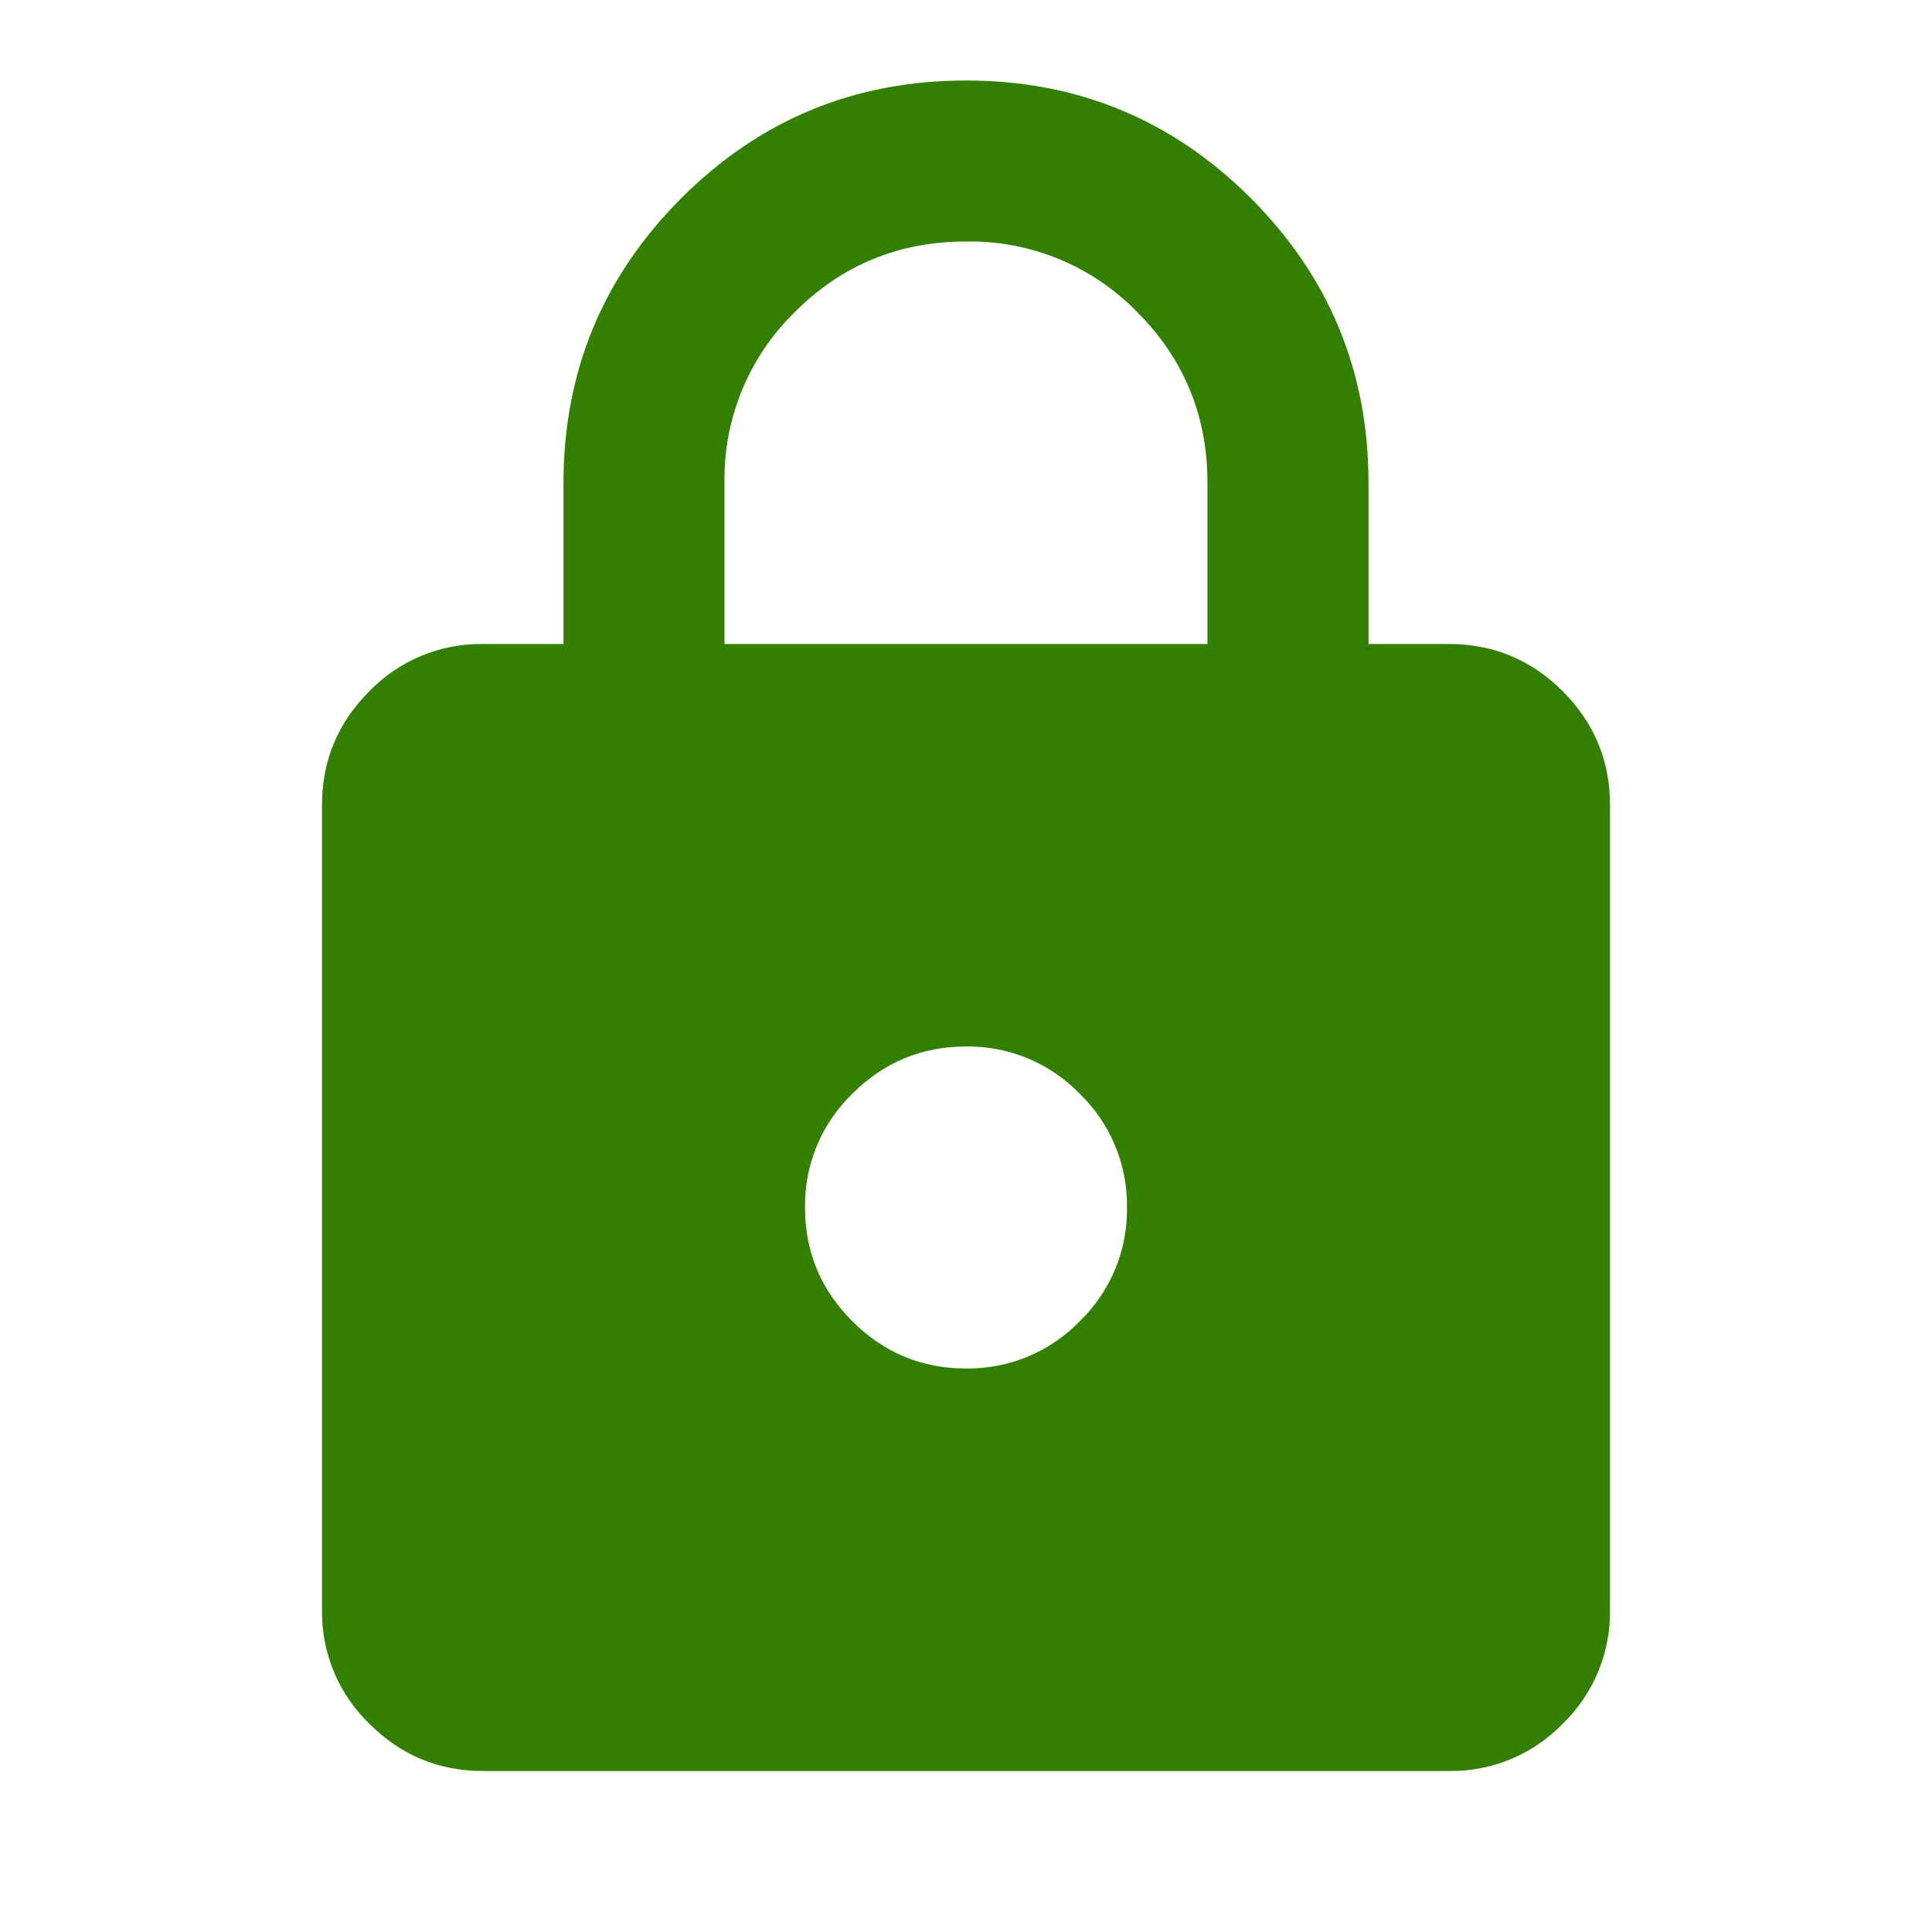
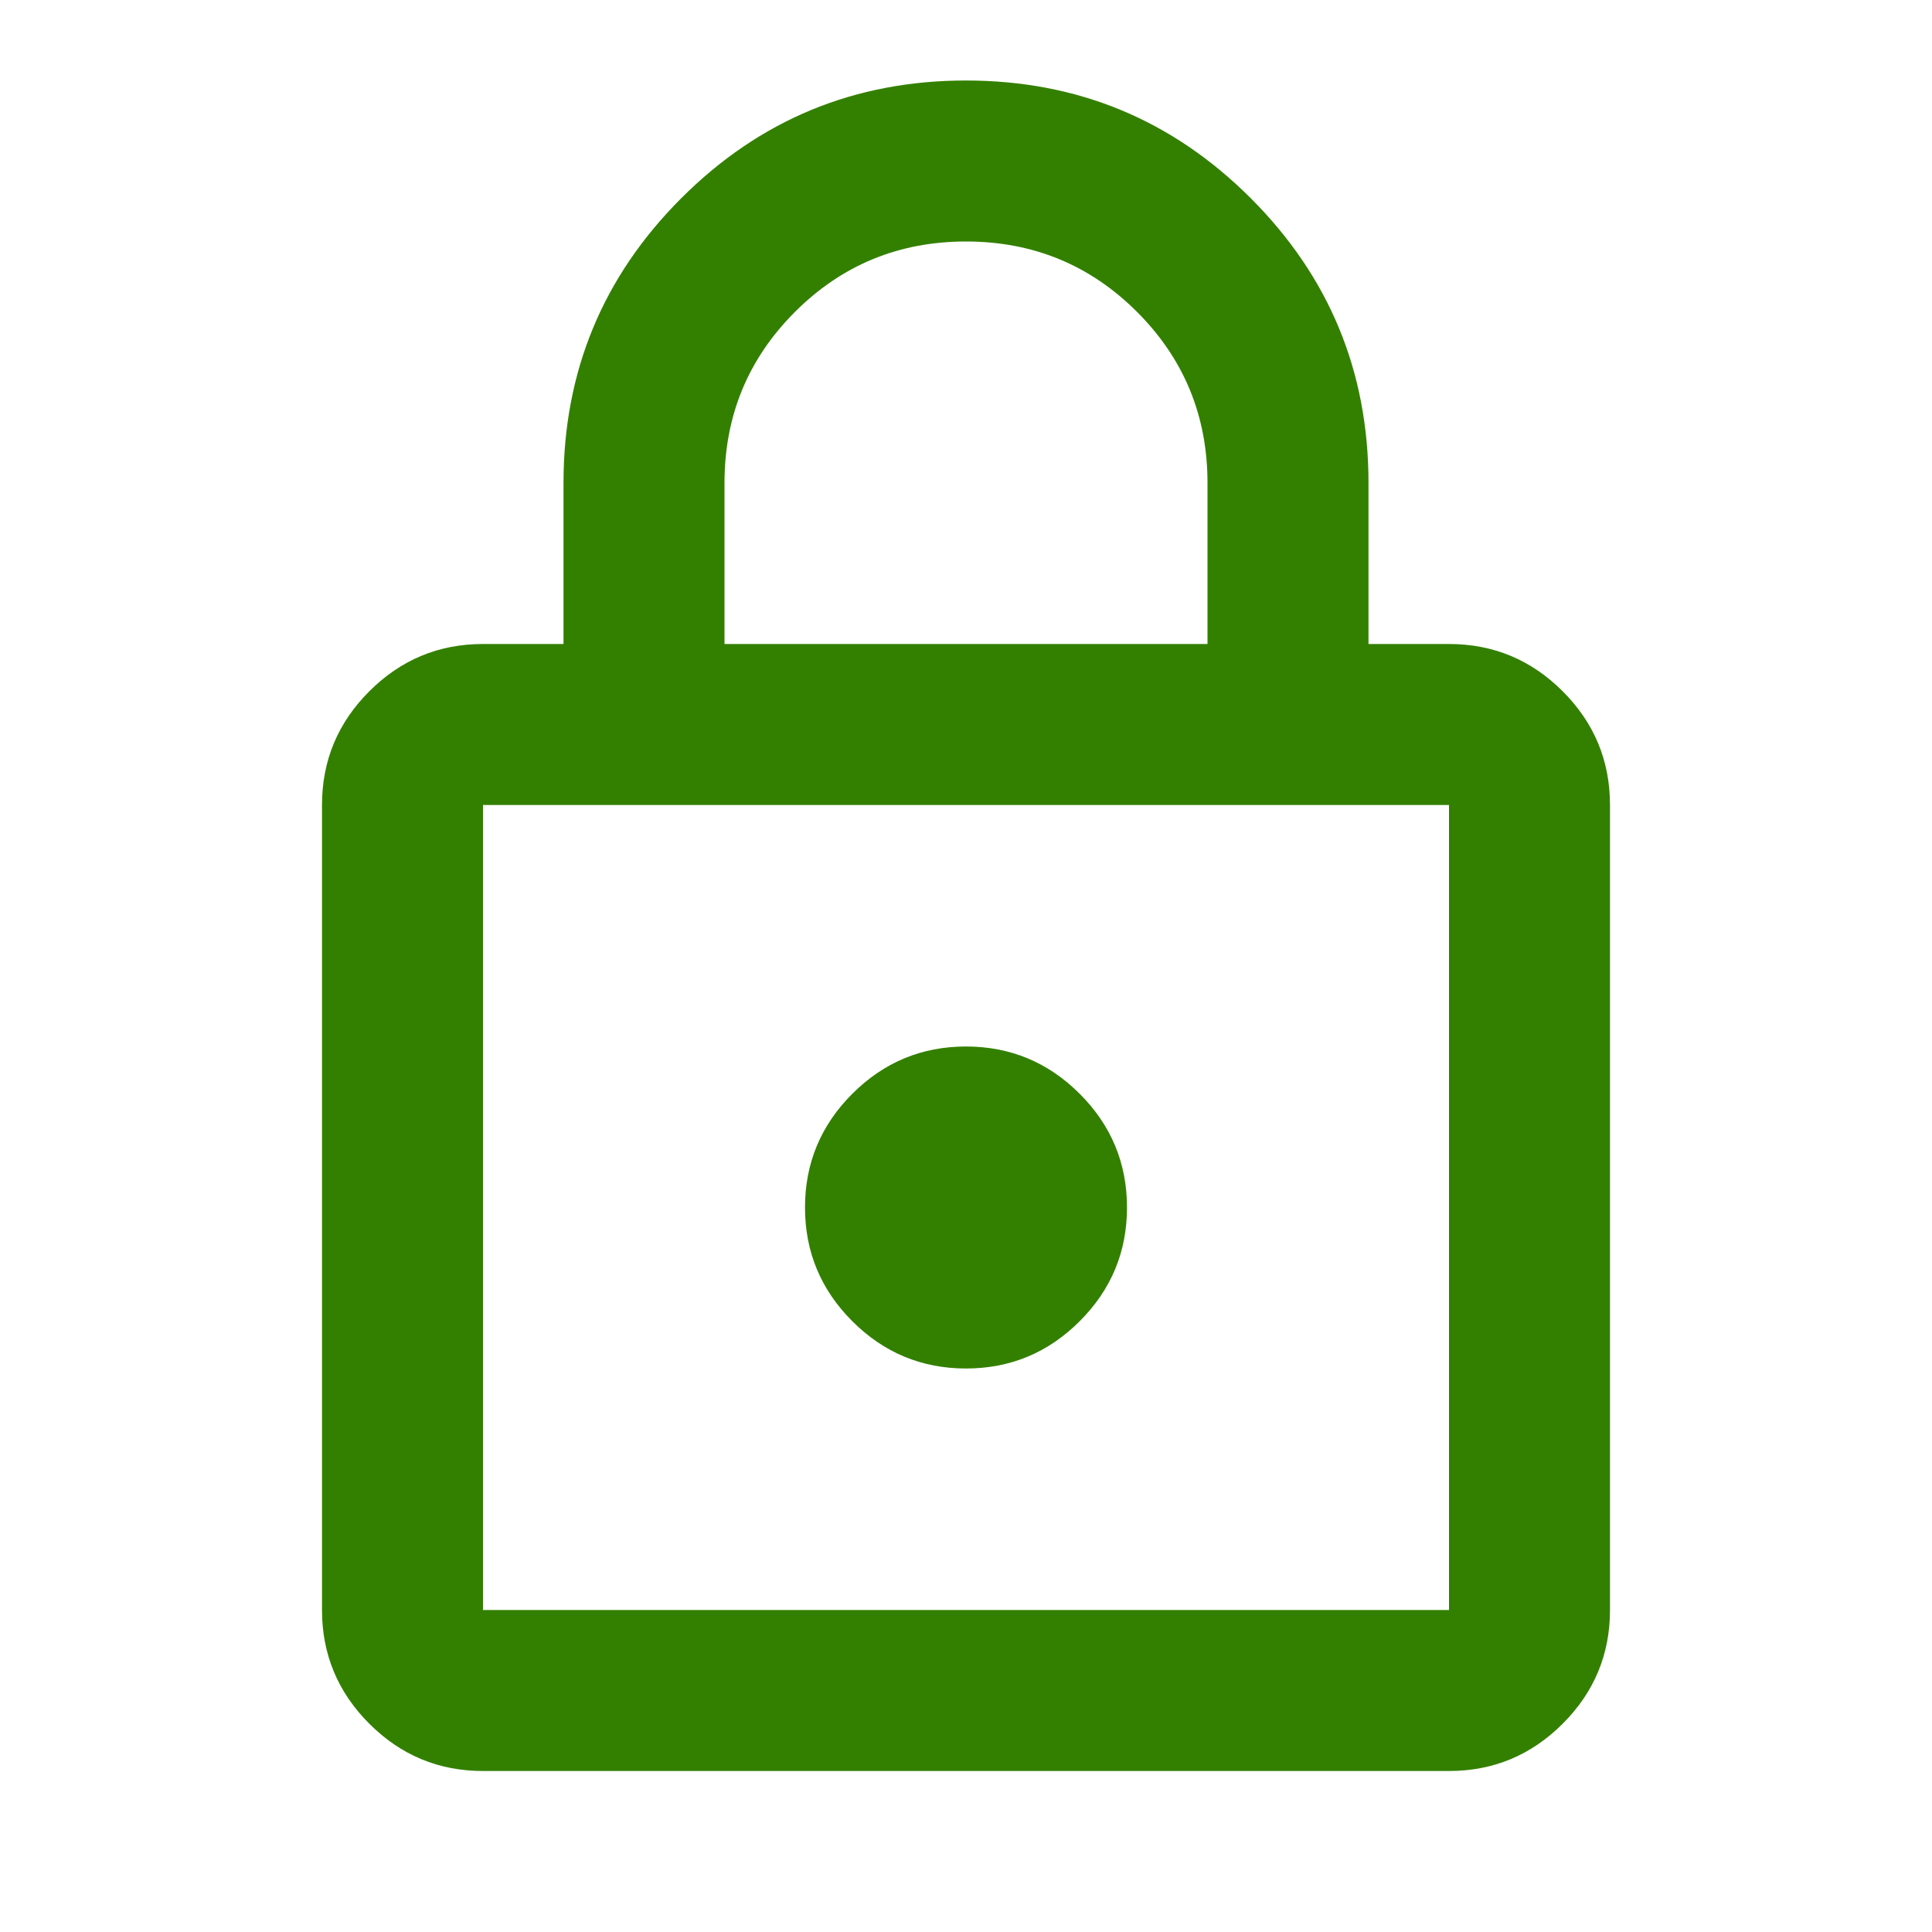
- <svg xmlns="http://www.w3.org/2000/svg" viewBox="0 0 24 24" height="24" width="24" xml:space="preserve" style="fill-rule:evenodd;clip-rule:evenodd;stroke-linejoin:round;stroke-miterlimit:2">
-   <path style="fill:none;fill-rule:nonzero" d="M0 0h24v24H0z" />
-   <path d="M6 22c-.55 0-1.021-.196-1.412-.587A1.927 1.927 0 0 1 4 20V10c0-.55.196-1.021.588-1.413A1.926 1.926 0 0 1 6 8h1V6c0-1.383.488-2.562 1.463-3.538C9.438 1.487 10.617 1 12 1s2.563.487 3.538 1.462C16.513 3.438 17 4.617 17 6v2h1c.55 0 1.021.196 1.413.587.391.392.587.863.587 1.413v10a1.93 1.93 0 0 1-.587 1.413A1.93 1.93 0 0 1 18 22H6Zm6-5a1.93 1.93 0 0 0 1.413-.587A1.93 1.93 0 0 0 14 15a1.93 1.93 0 0 0-.587-1.413A1.93 1.93 0 0 0 12 13c-.55 0-1.021.196-1.412.587A1.927 1.927 0 0 0 10 15c0 .55.196 1.021.588 1.413.391.391.862.587 1.412.587ZM9 8h6V6c0-.833-.292-1.542-.875-2.125A2.894 2.894 0 0 0 12 3c-.833 0-1.542.292-2.125.875A2.894 2.894 0 0 0 9 6v2Z" style="fill:#338000;fill-rule:nonzero" />
+ <svg xmlns="http://www.w3.org/2000/svg" width="100%" height="100%" viewBox="0 0 24 24" version="1.1" xml:space="preserve" style="fill-rule:evenodd;clip-rule:evenodd;stroke-linejoin:round;stroke-miterlimit:2;">
+   <g transform="matrix(0.025,0,0,0.025,0,24)">
+     <path d="M240,-80C218,-80 199.167,-87.833 183.5,-103.5C167.833,-119.167 160,-138 160,-160L160,-560C160,-582 167.833,-600.833 183.5,-616.5C199.167,-632.167 218,-640 240,-640L280,-640L280,-720C280,-775.333 299.5,-822.5 338.5,-861.5C377.5,-900.5 424.667,-920 480,-920C535.333,-920 582.5,-900.5 621.5,-861.5C660.5,-822.5 680,-775.333 680,-720L680,-640L720,-640C742,-640 760.833,-632.167 776.5,-616.5C792.167,-600.833 800,-582 800,-560L800,-160C800,-138 792.167,-119.167 776.5,-103.5C760.833,-87.833 742,-80 720,-80L240,-80ZM240,-160L720,-160L720,-560L240,-560L240,-160ZM480,-280C502,-280 520.833,-287.833 536.5,-303.5C552.167,-319.167 560,-338 560,-360C560,-382 552.167,-400.833 536.5,-416.5C520.833,-432.167 502,-440 480,-440C458,-440 439.167,-432.167 423.5,-416.5C407.833,-400.833 400,-382 400,-360C400,-338 407.833,-319.167 423.5,-303.5C439.167,-287.833 458,-280 480,-280ZM360,-640L600,-640L600,-720C600,-753.333 588.333,-781.667 565,-805C541.667,-828.333 513.333,-840 480,-840C446.667,-840 418.333,-828.333 395,-805C371.667,-781.667 360,-753.333 360,-720L360,-640ZM240,-160L240,-560L240,-160Z" style="fill:rgb(51,128,0);fill-rule:nonzero;" />
+   </g>
</svg>
